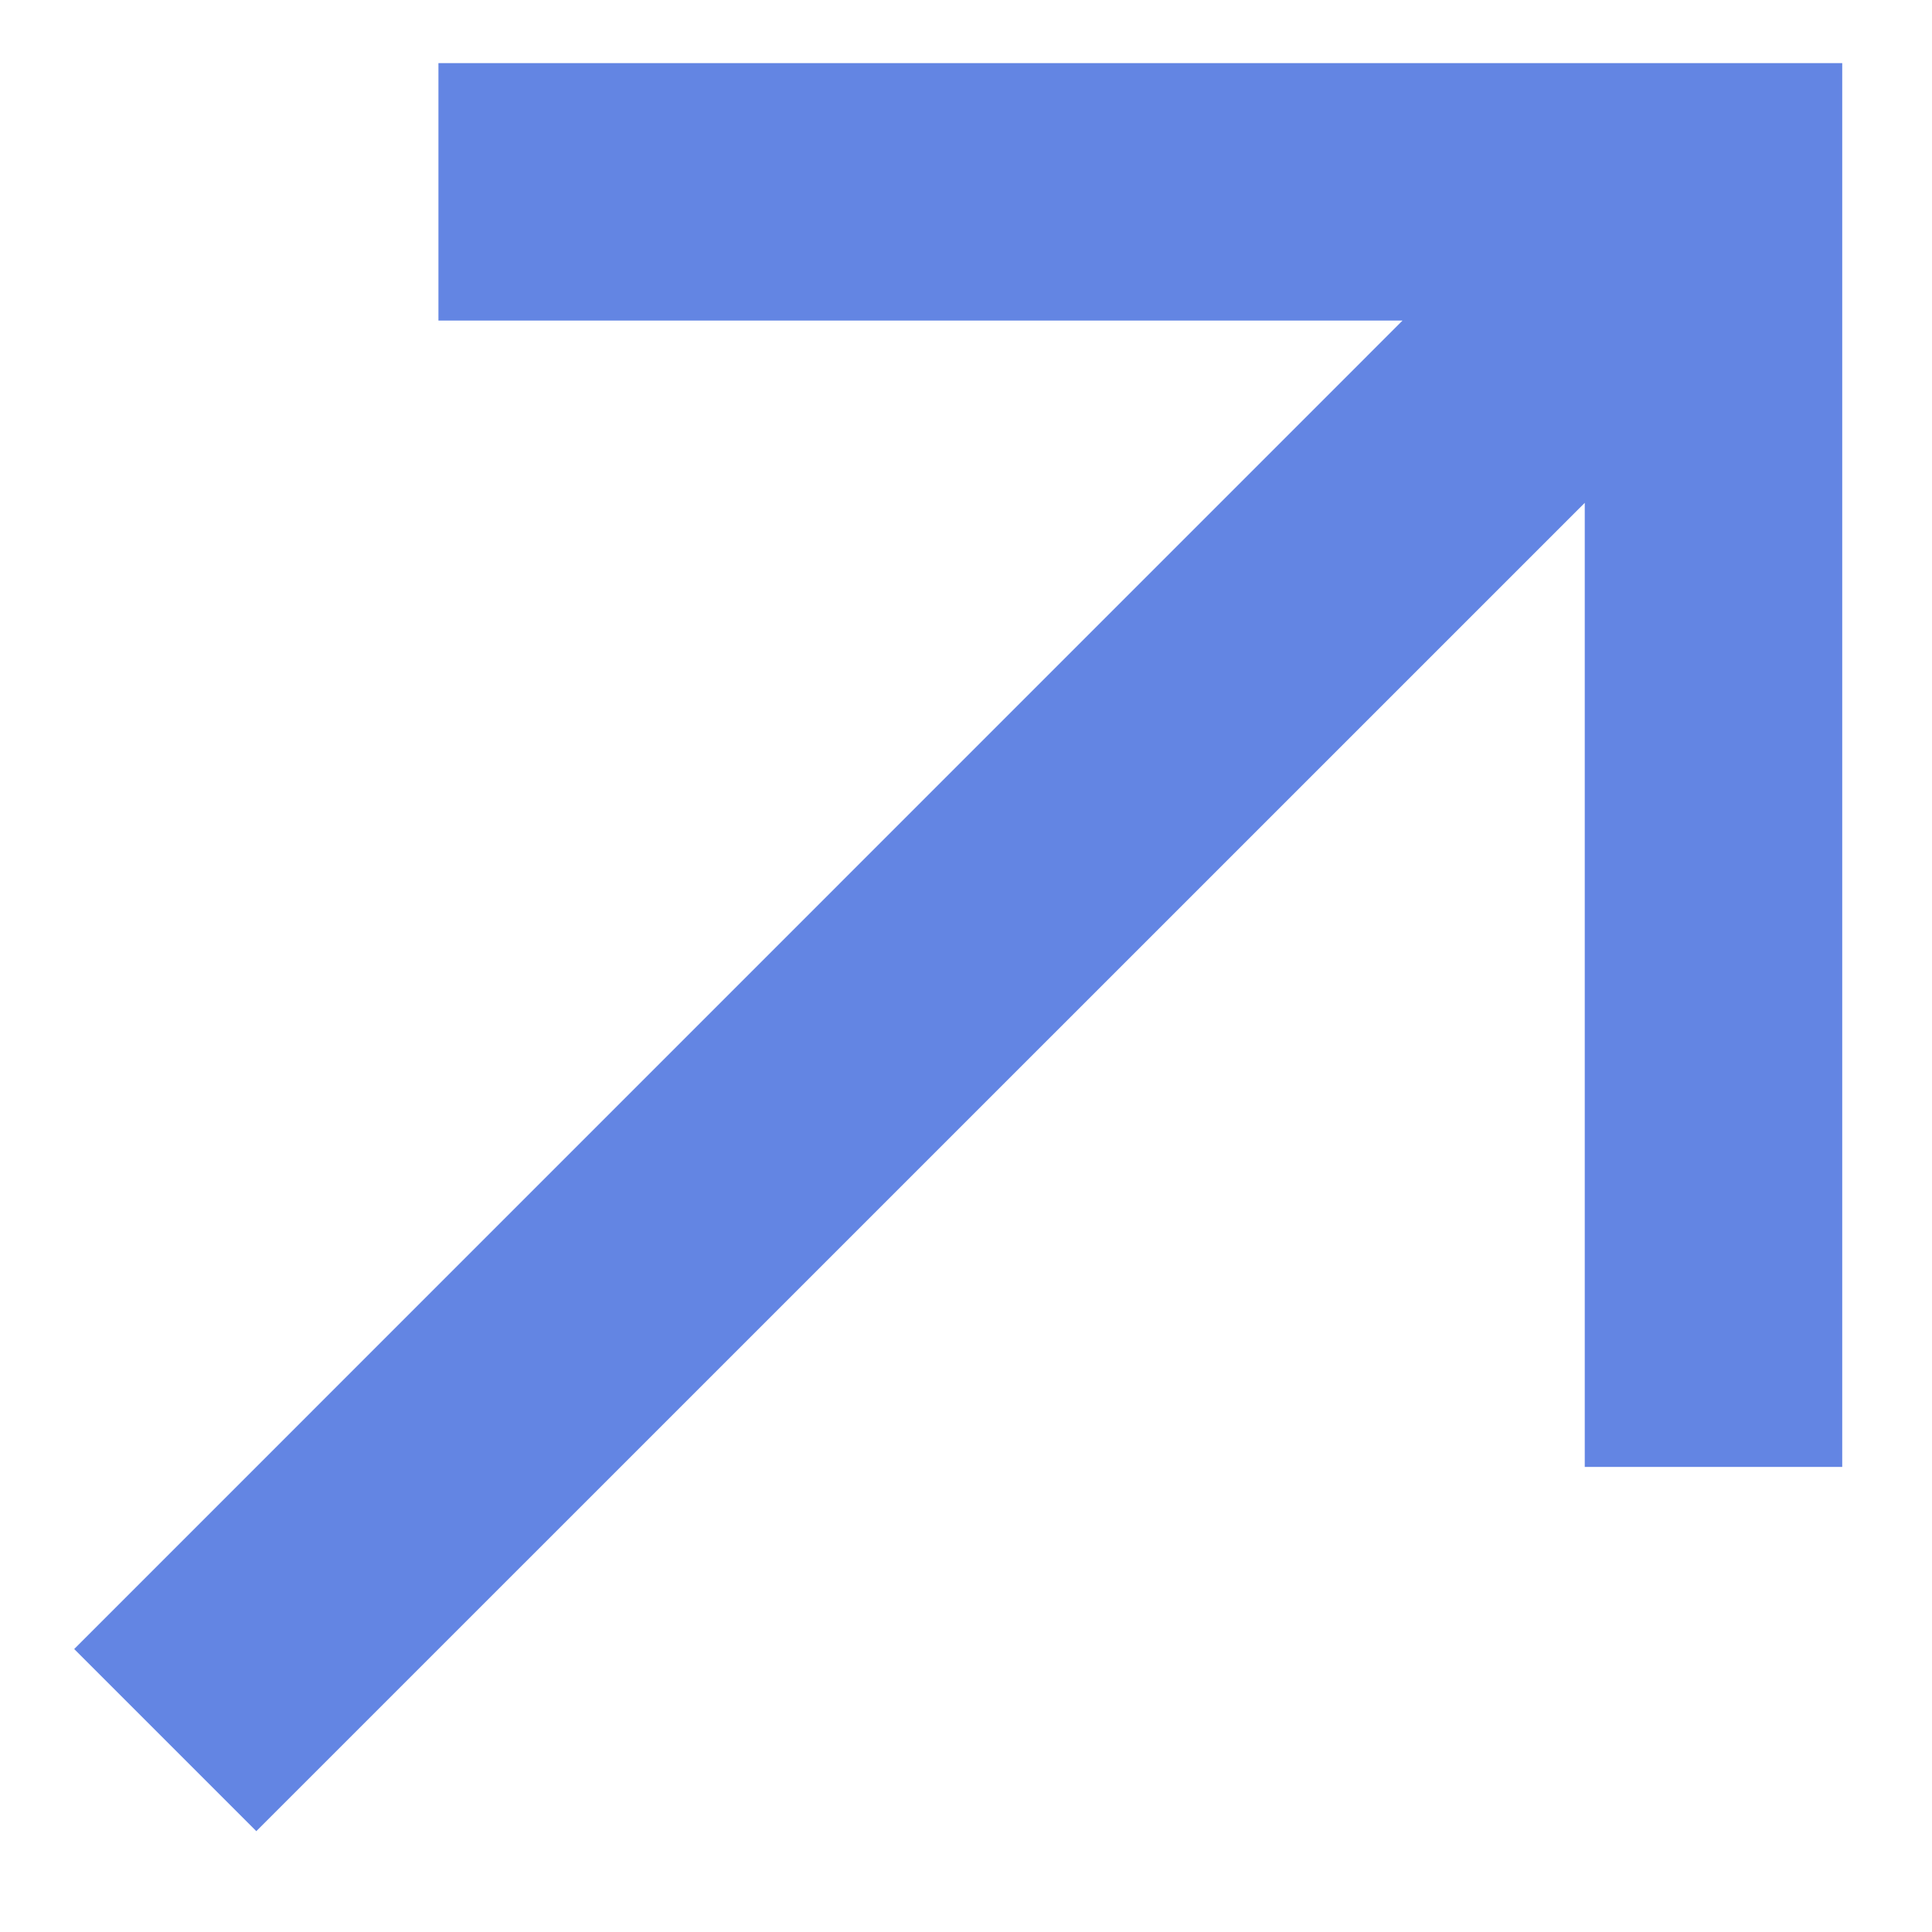
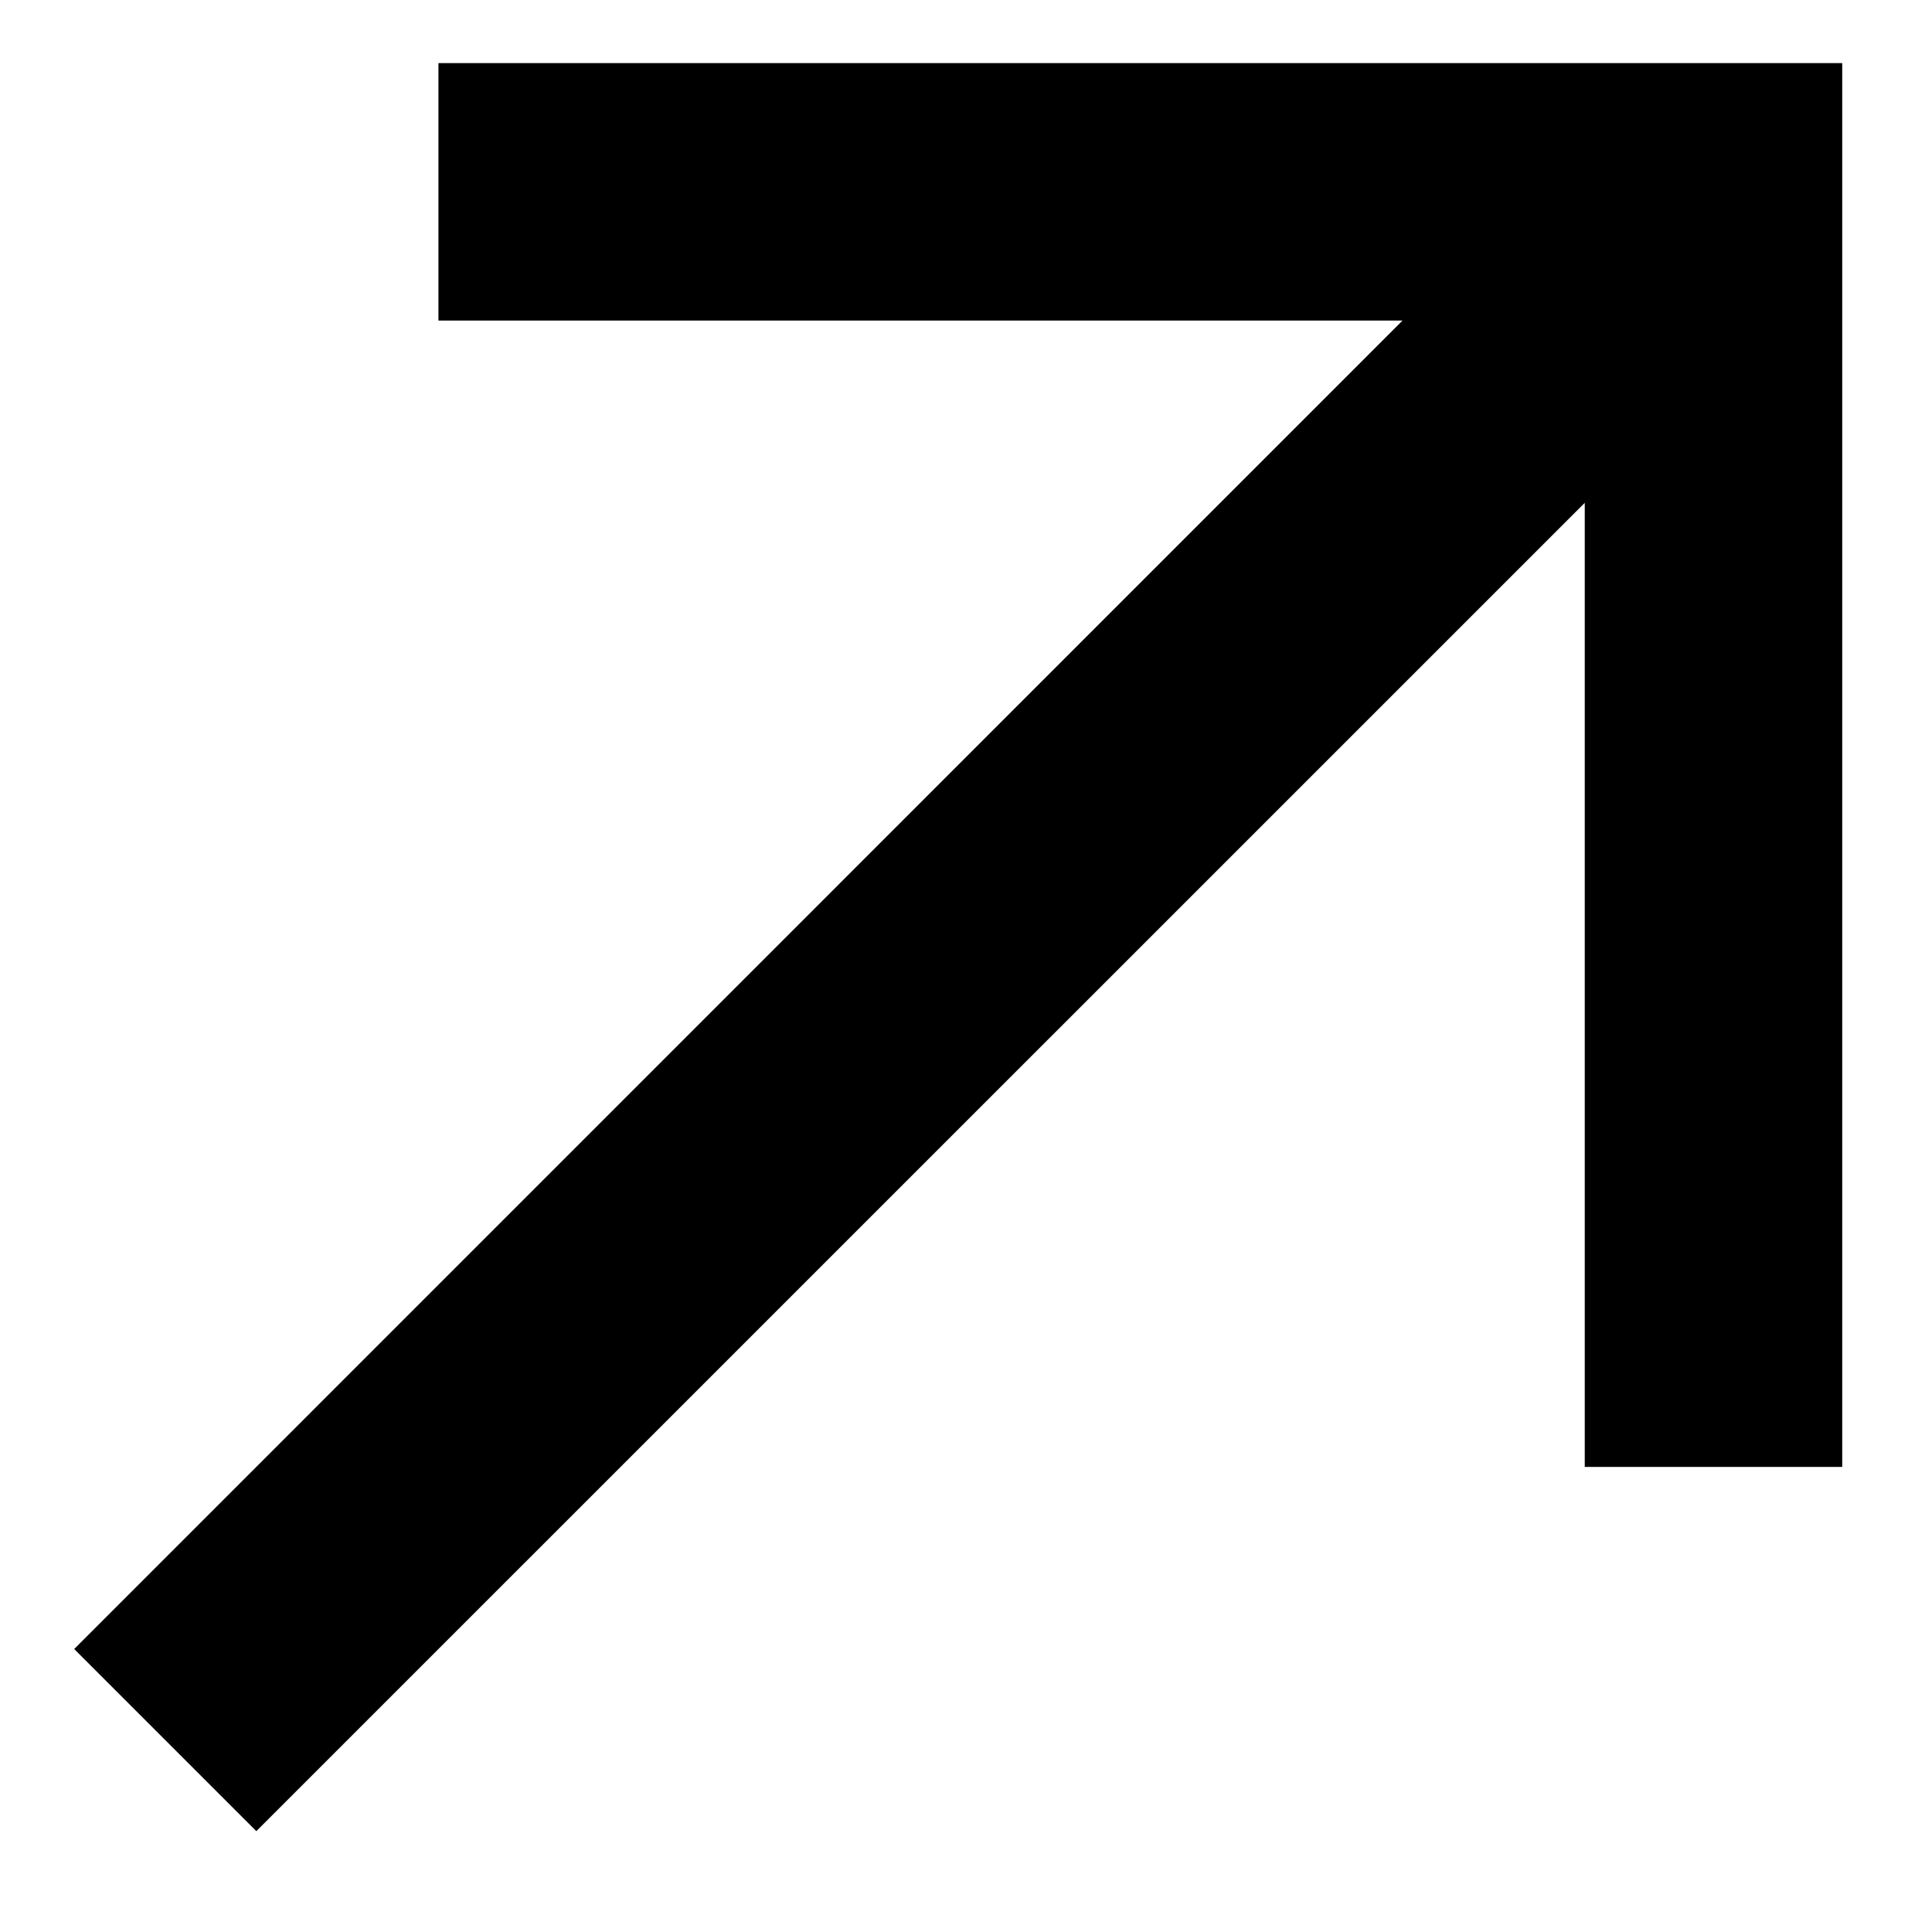
- <svg xmlns="http://www.w3.org/2000/svg" width="15" height="15" viewBox="0 0 15 15" fill="none">
-   <path d="M1.99 14.217L12.304 3.904V11.389L14.303 11.389L14.303 0.49L3.404 0.49L3.404 2.489L10.889 2.489L0.576 12.803L1.99 14.217Z" fill="#6385E3" />
+ <svg xmlns="http://www.w3.org/2000/svg" width="15" height="15" viewBox="0 0 15 15">
+   <path d="M1.99 14.217L12.304 3.904V11.389L14.303 11.389L14.303 0.49L3.404 0.49L3.404 2.489L10.889 2.489L0.576 12.803L1.99 14.217Z" />
</svg>
